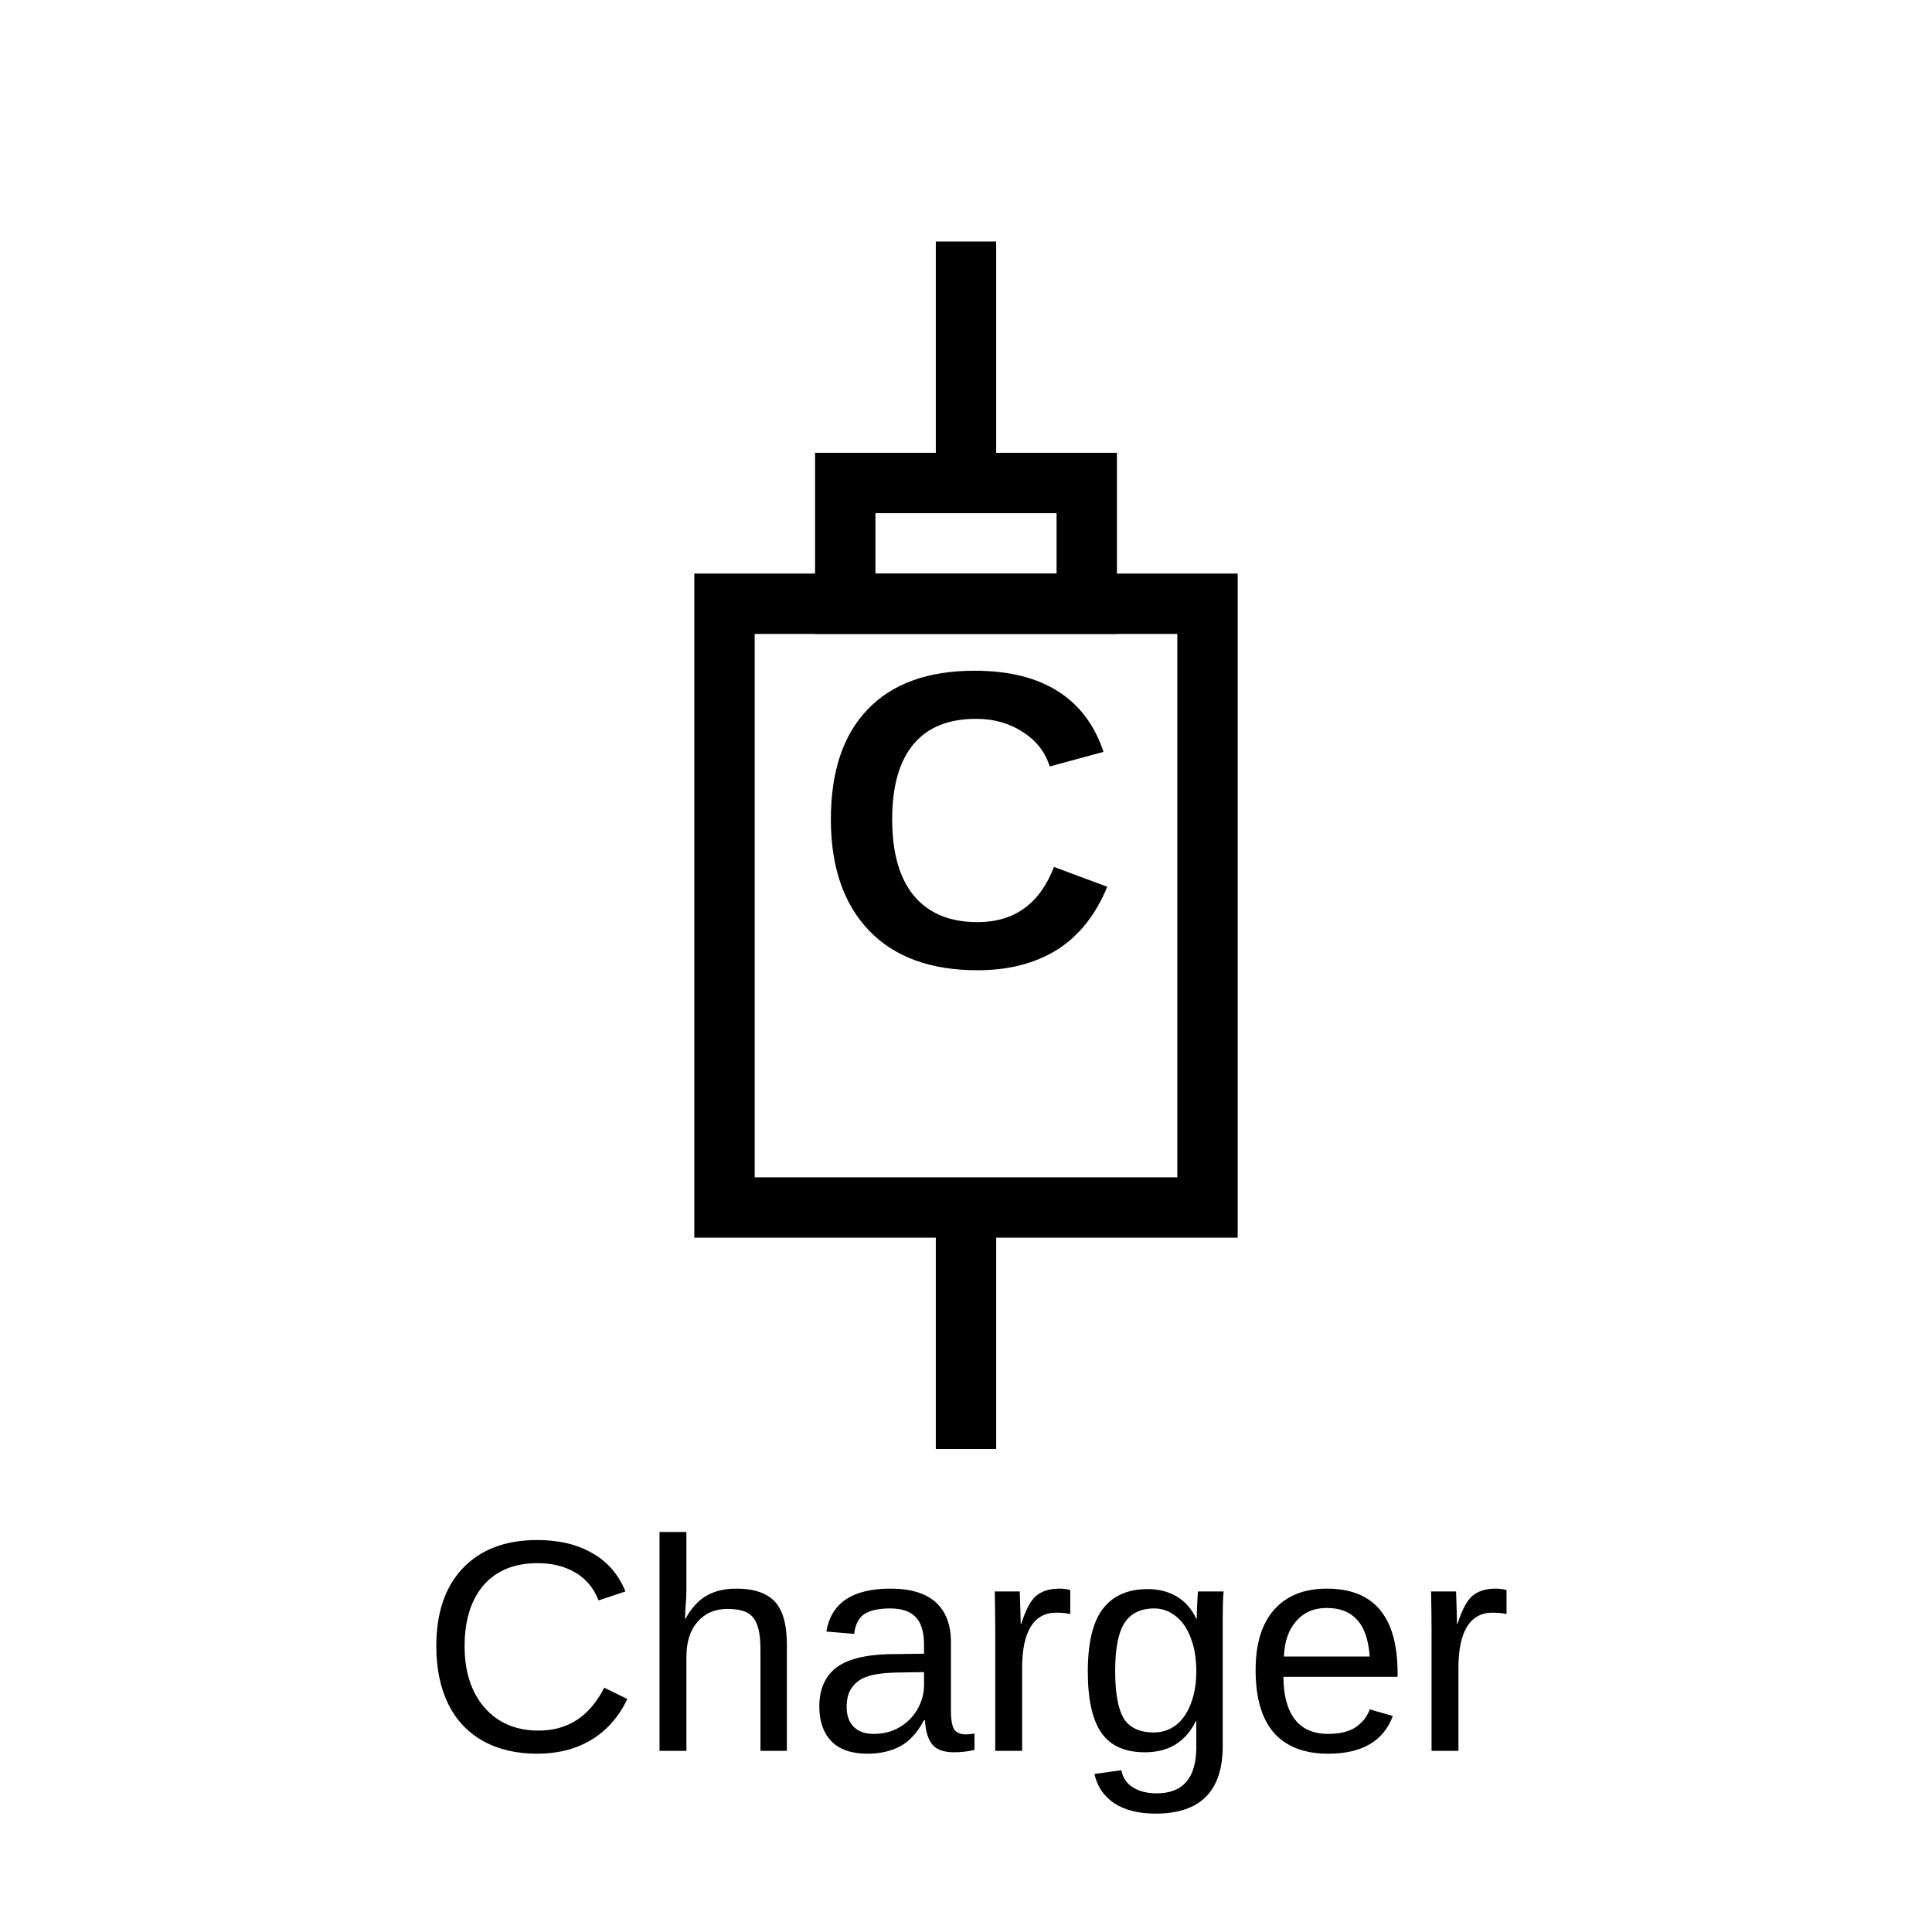
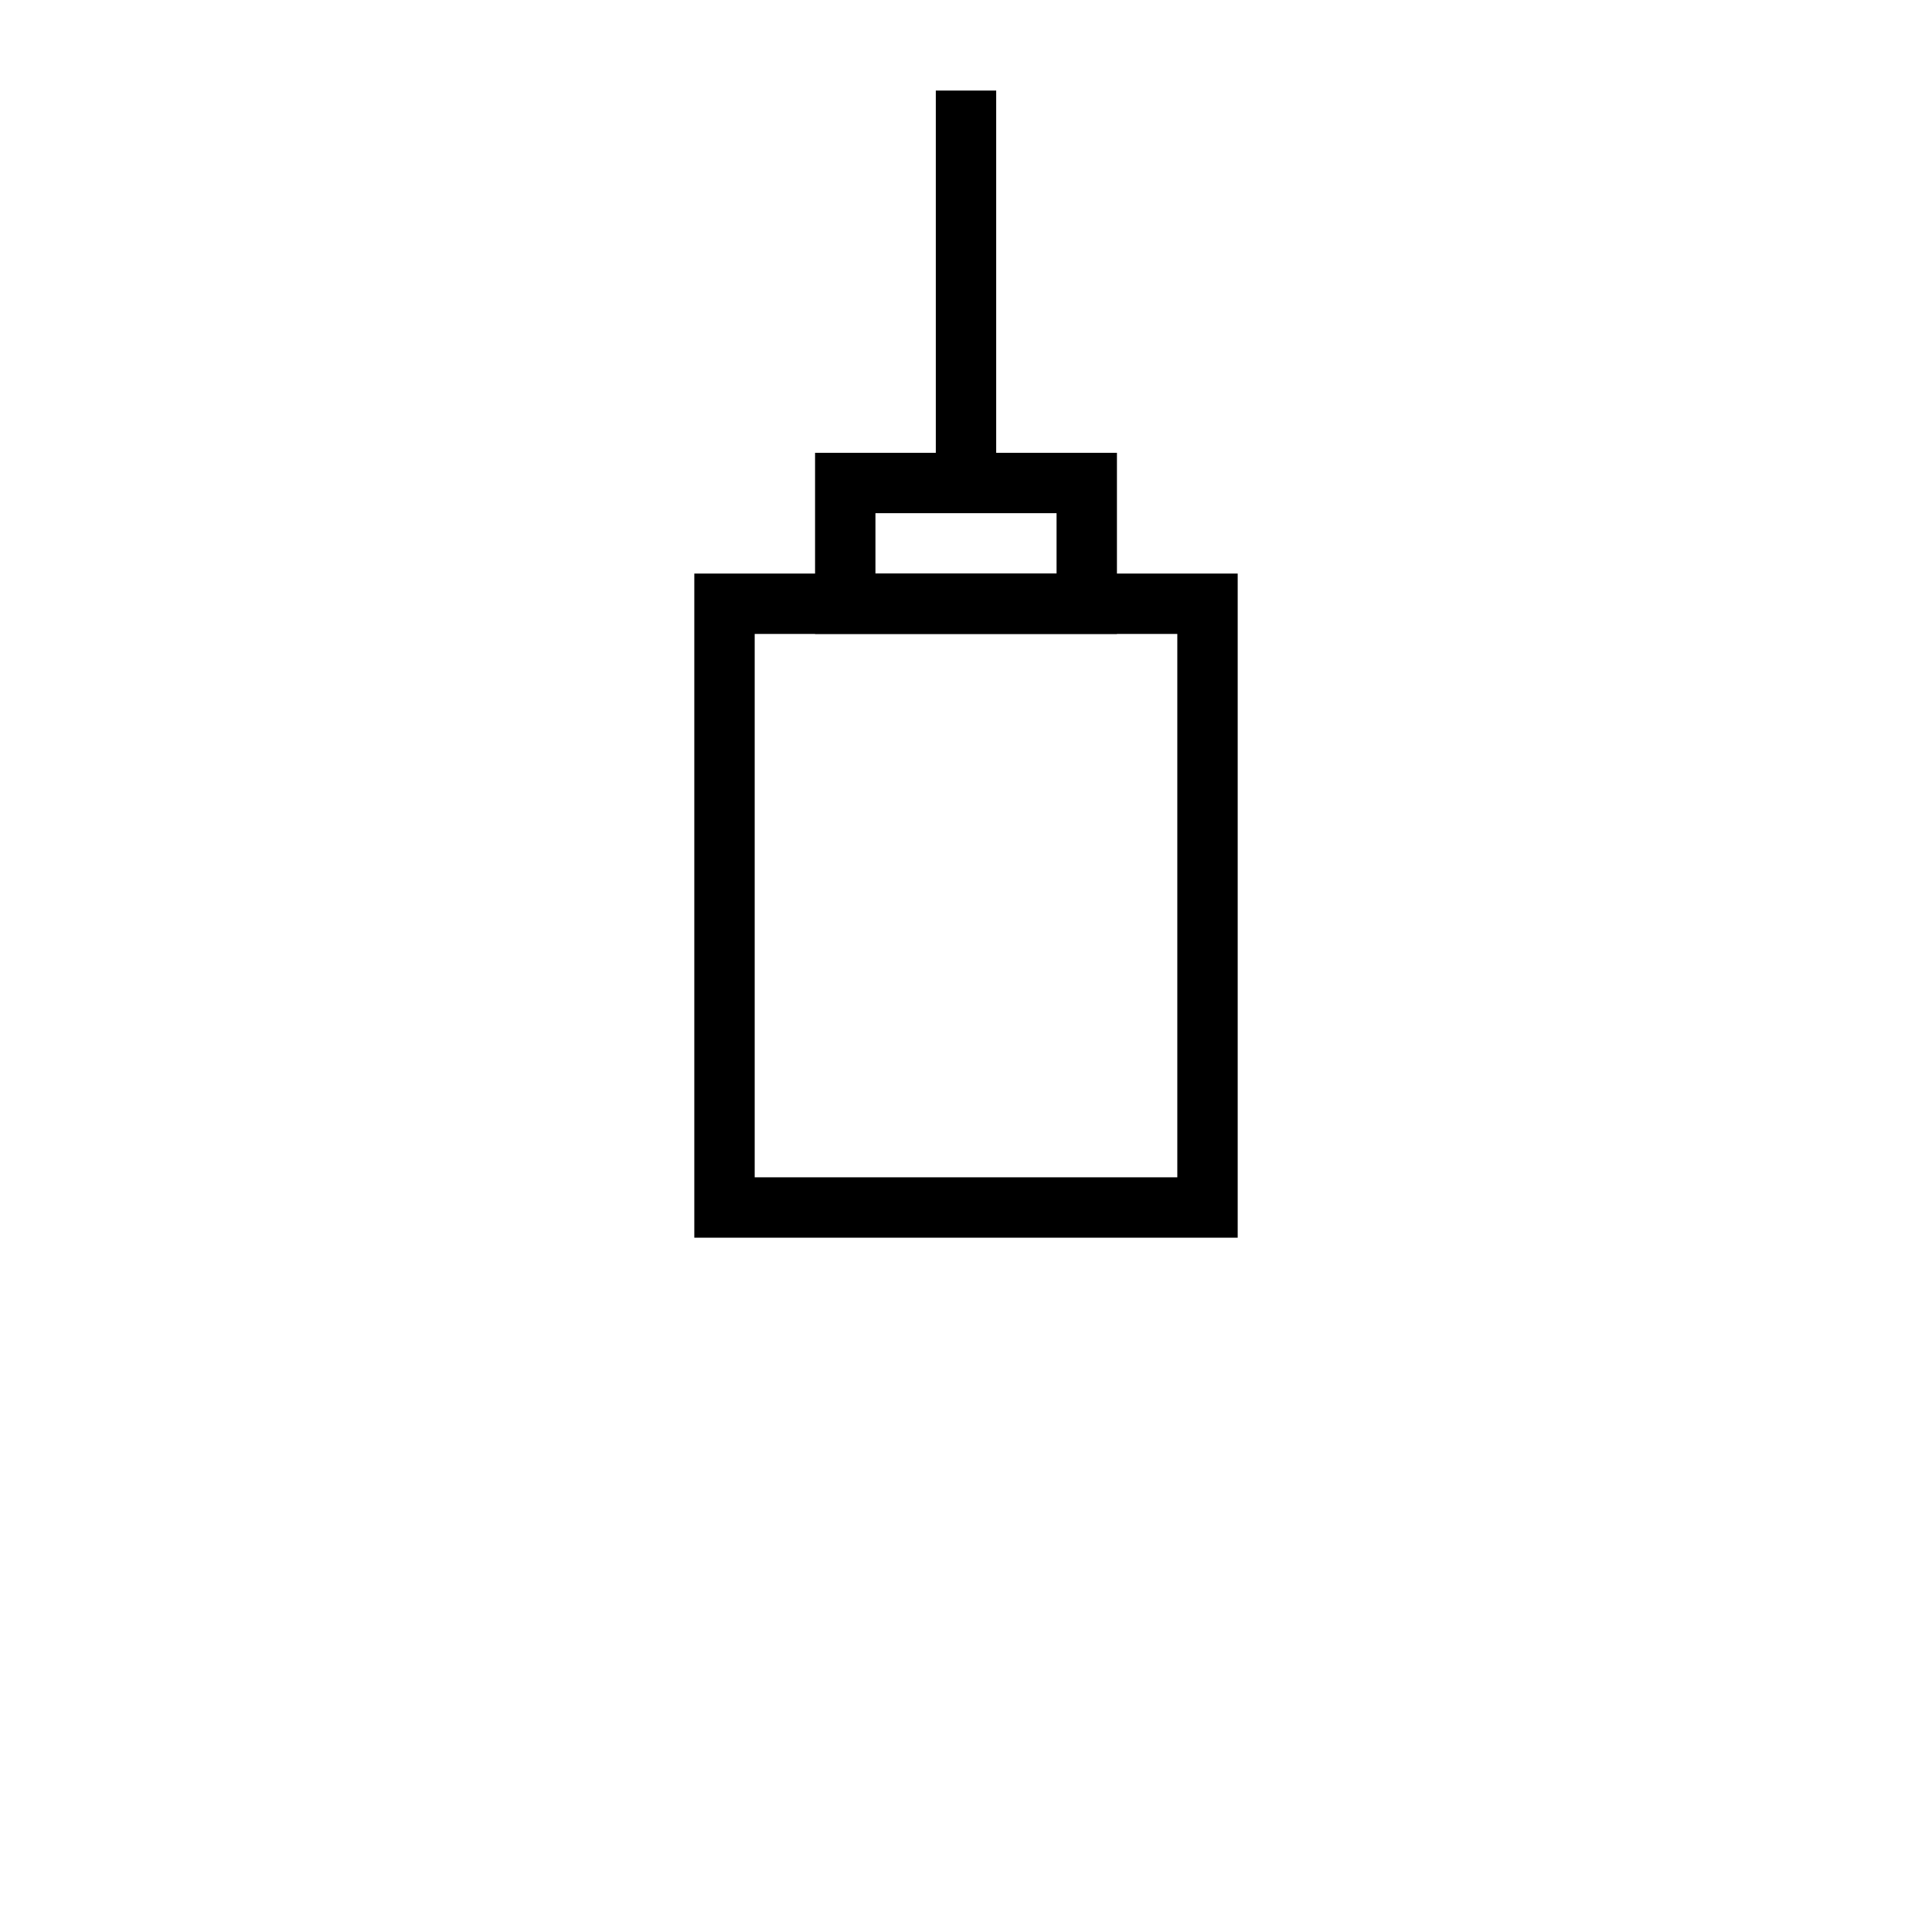
<svg xmlns="http://www.w3.org/2000/svg" width="64" height="64" viewBox="0 0 64 64">
  <rect x="24" y="20" width="16" height="20" fill="none" stroke="#000000" stroke-width="2" />
  <rect x="28" y="16" width="8" height="4" fill="none" stroke="#000000" stroke-width="2" />
-   <line x1="32" y1="16" x2="32" y2="8" stroke="#000000" stroke-width="2" />
-   <text x="32" y="32" font-family="Arial" font-size="14" font-weight="bold" text-anchor="middle" fill="#000000">C</text>
-   <line x1="32" y1="40" x2="32" y2="48" stroke="#000000" stroke-width="2" />
-   <text x="32" y="58" font-family="Arial" font-size="10" text-anchor="middle" fill="#000000">Charger</text>
+   <line x1="32" y1="16" x2="32" y2="3" stroke="#000000" stroke-width="2" />
</svg>
